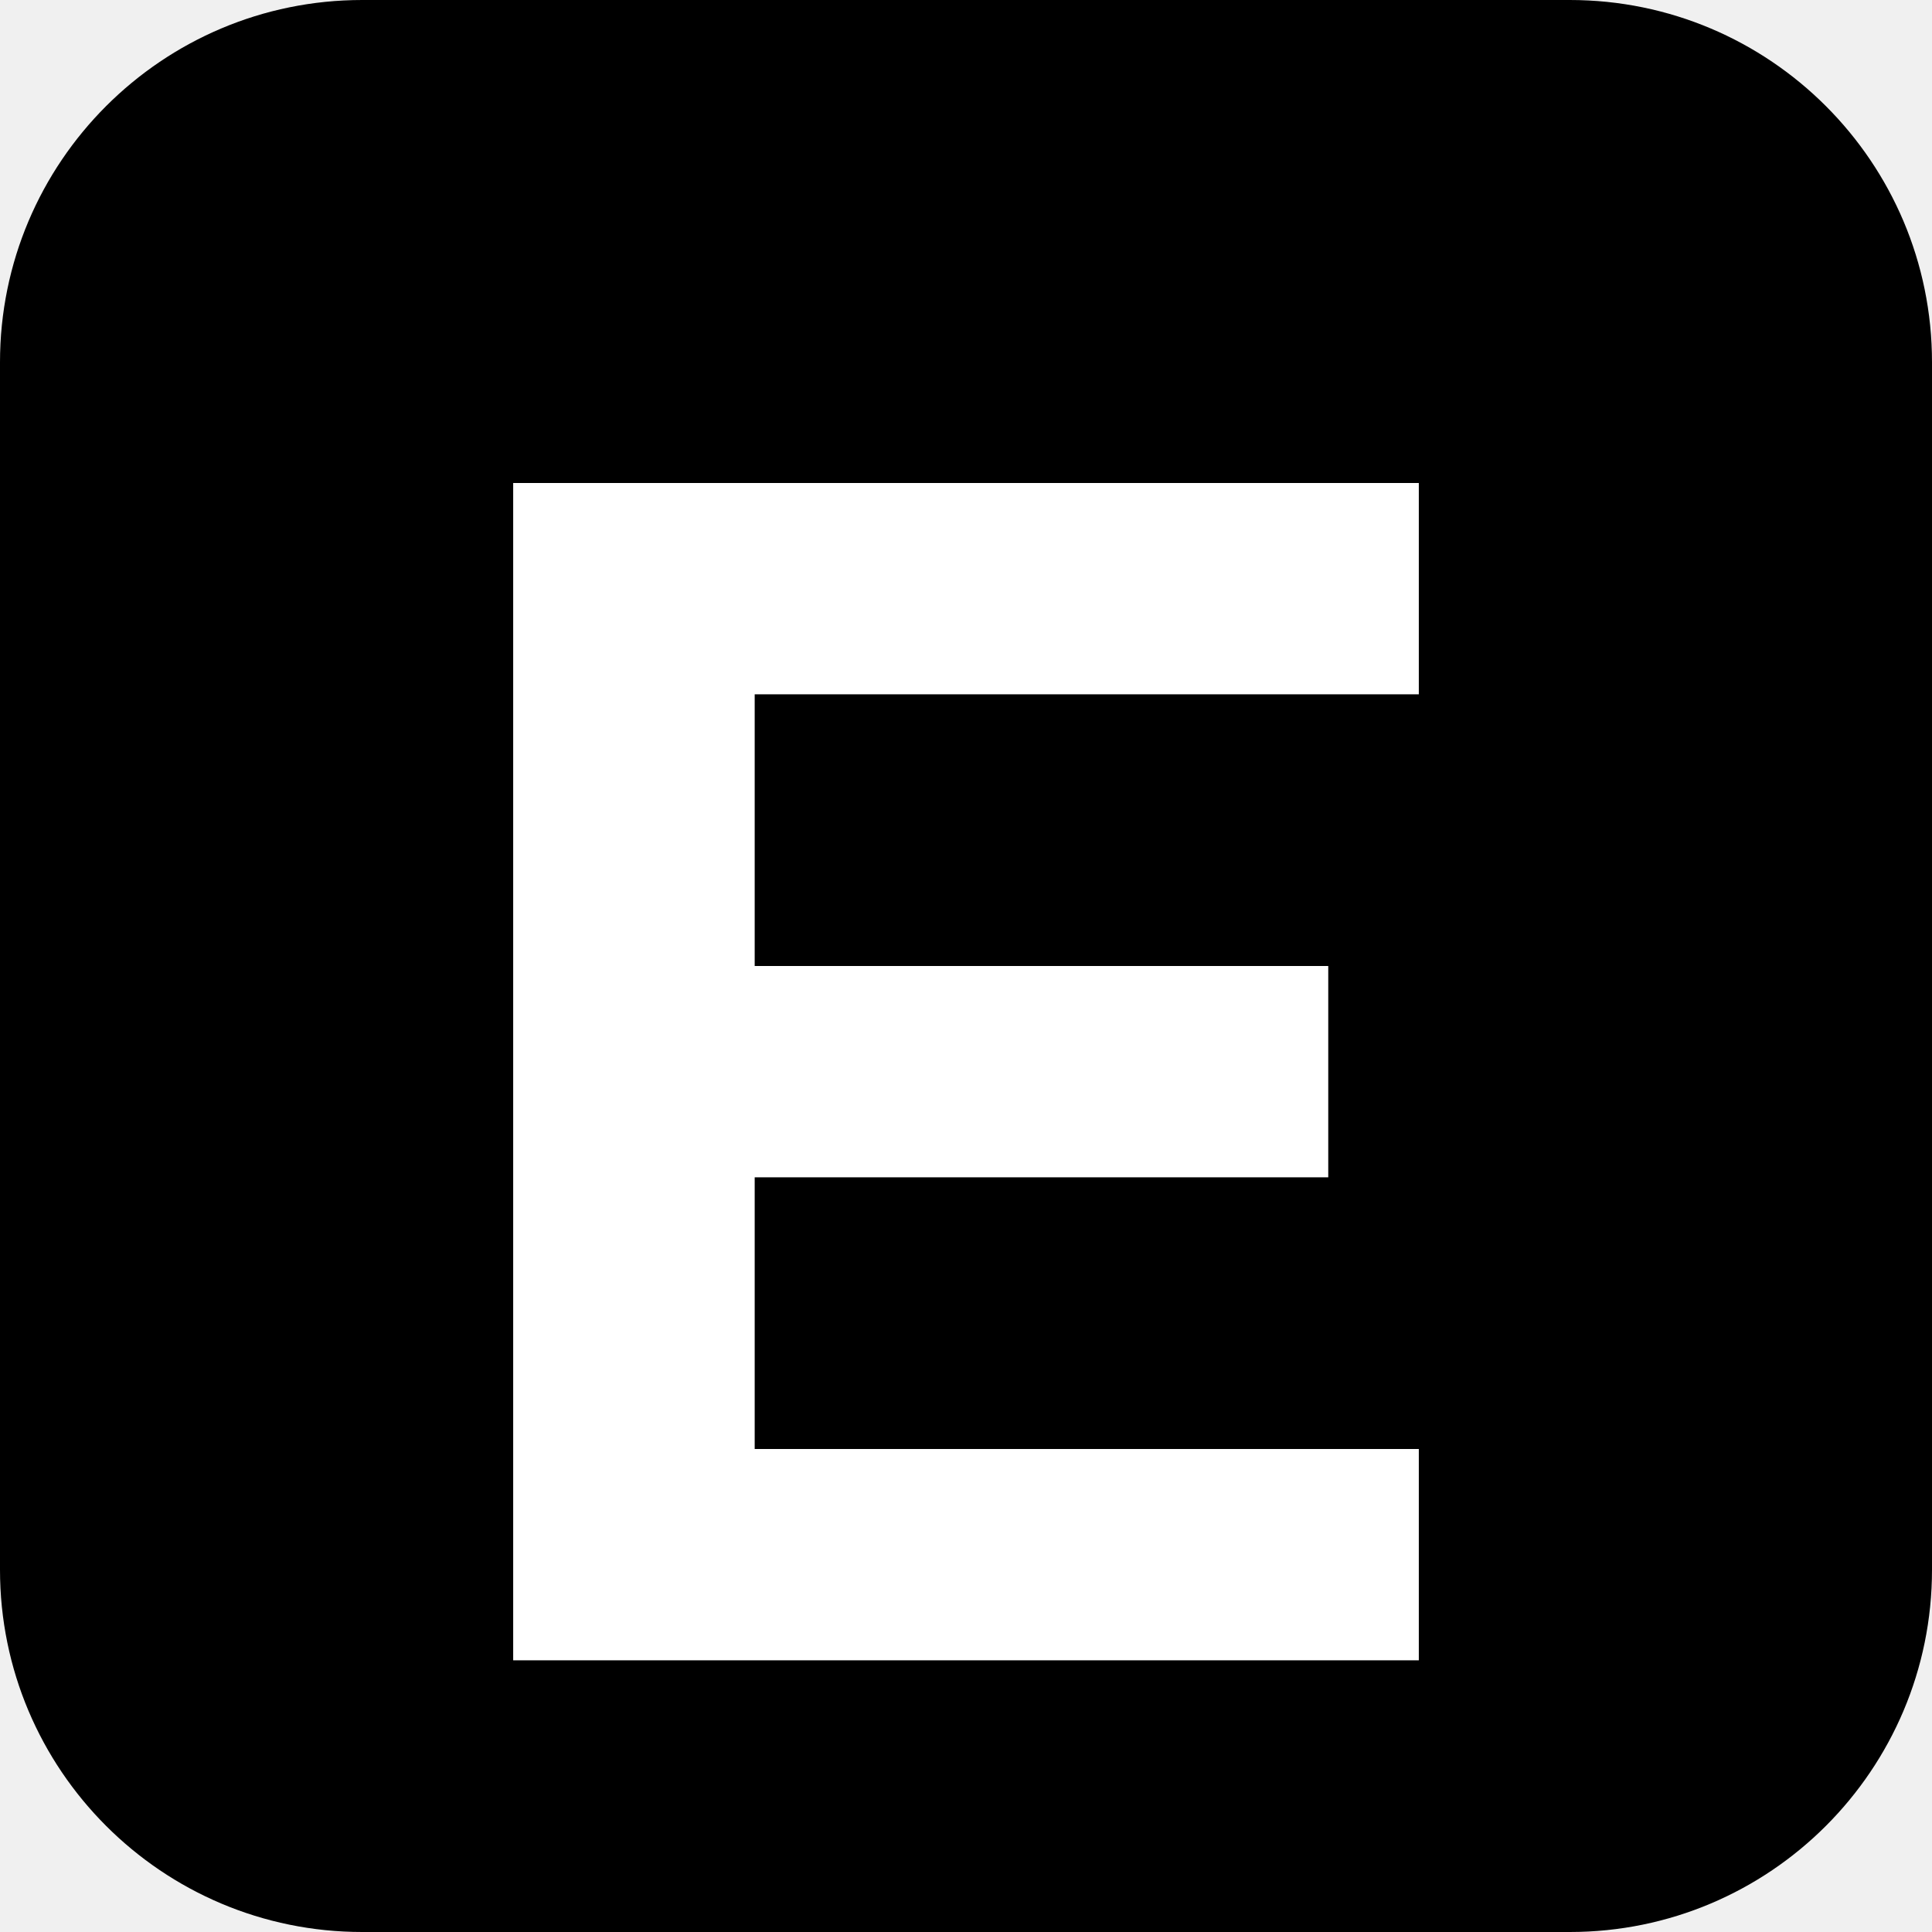
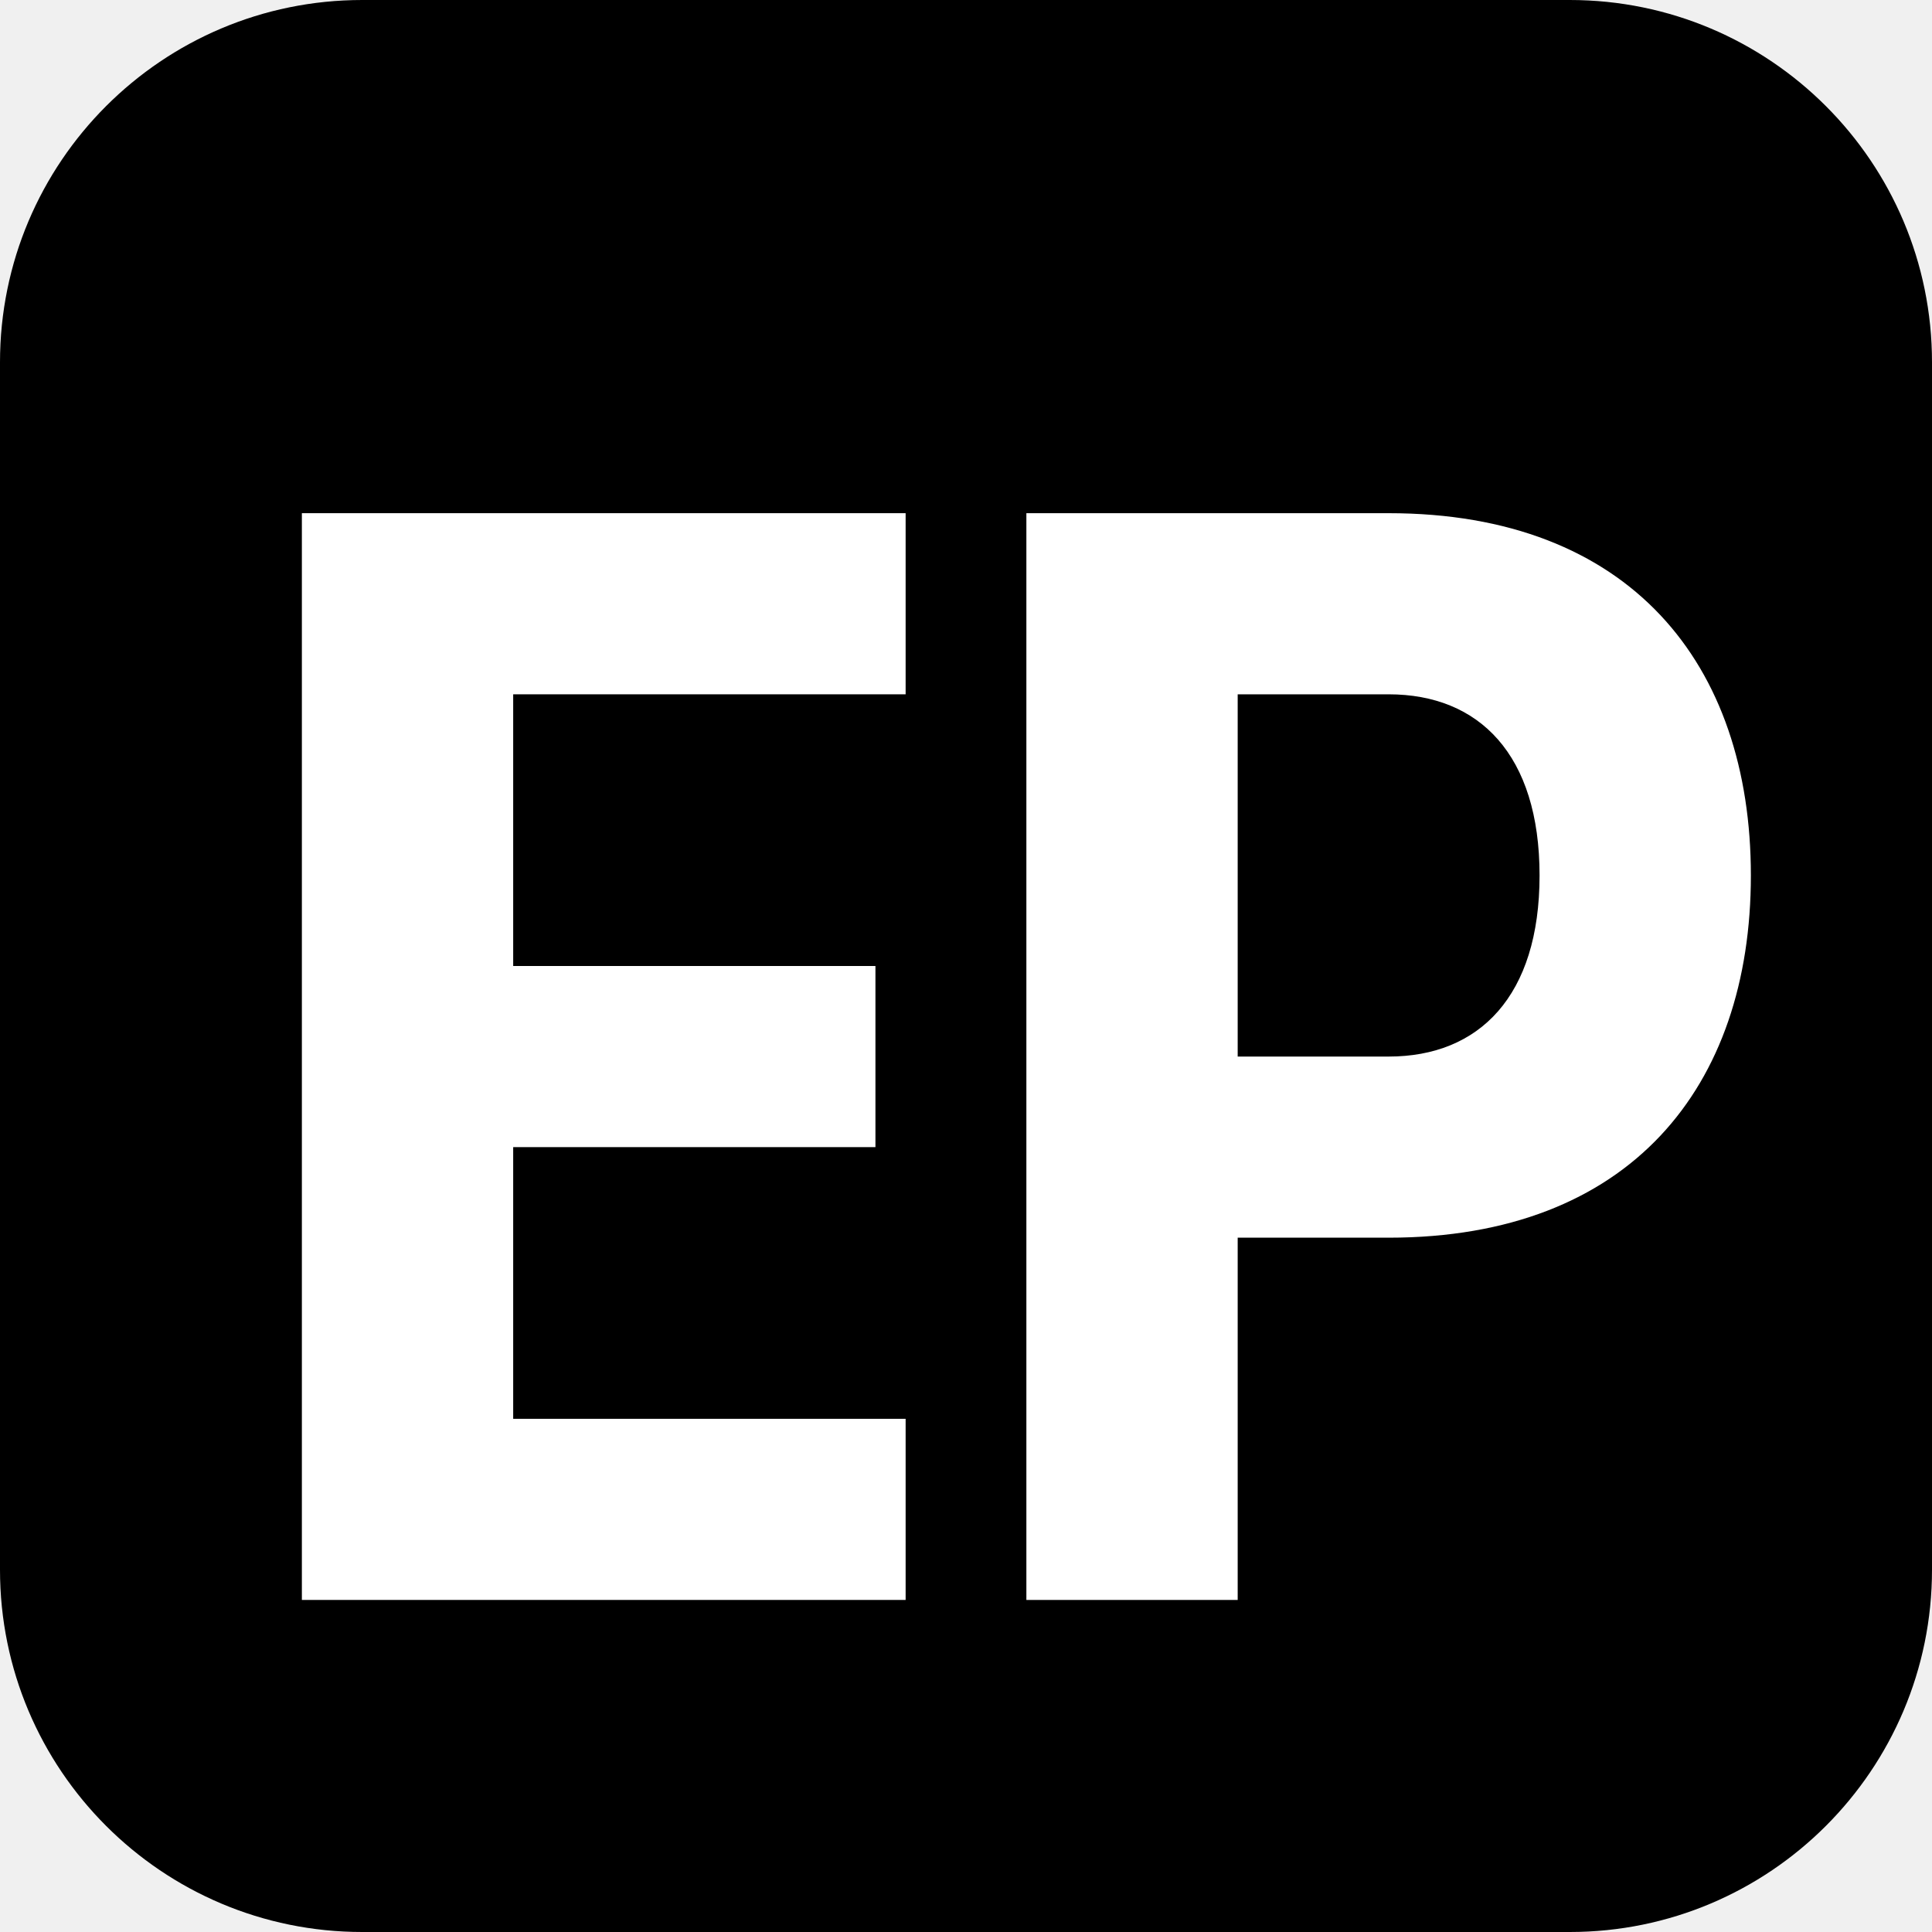
<svg xmlns="http://www.w3.org/2000/svg" viewBox="0 0 64 64" fill="none">
  <rect width="64" height="64" rx="12" fill="currentColor" />
-   <path d="M17 16h30v7H25v9h19v7H25v9h22v7H17V16Z" fill="white" />
+   <path d="M10 17h20v6H17v9h12v6H17v9h13v6H10V17Z" fill="white" />
+   <path d="M34 17h12c8 0 12 5 12 12s-4 12-12 12h-5v12h-7V17Zm7 6v12h5c3 0 5-2 5-6s-2-6-5-6h-5Z" fill="white" />
</svg>
